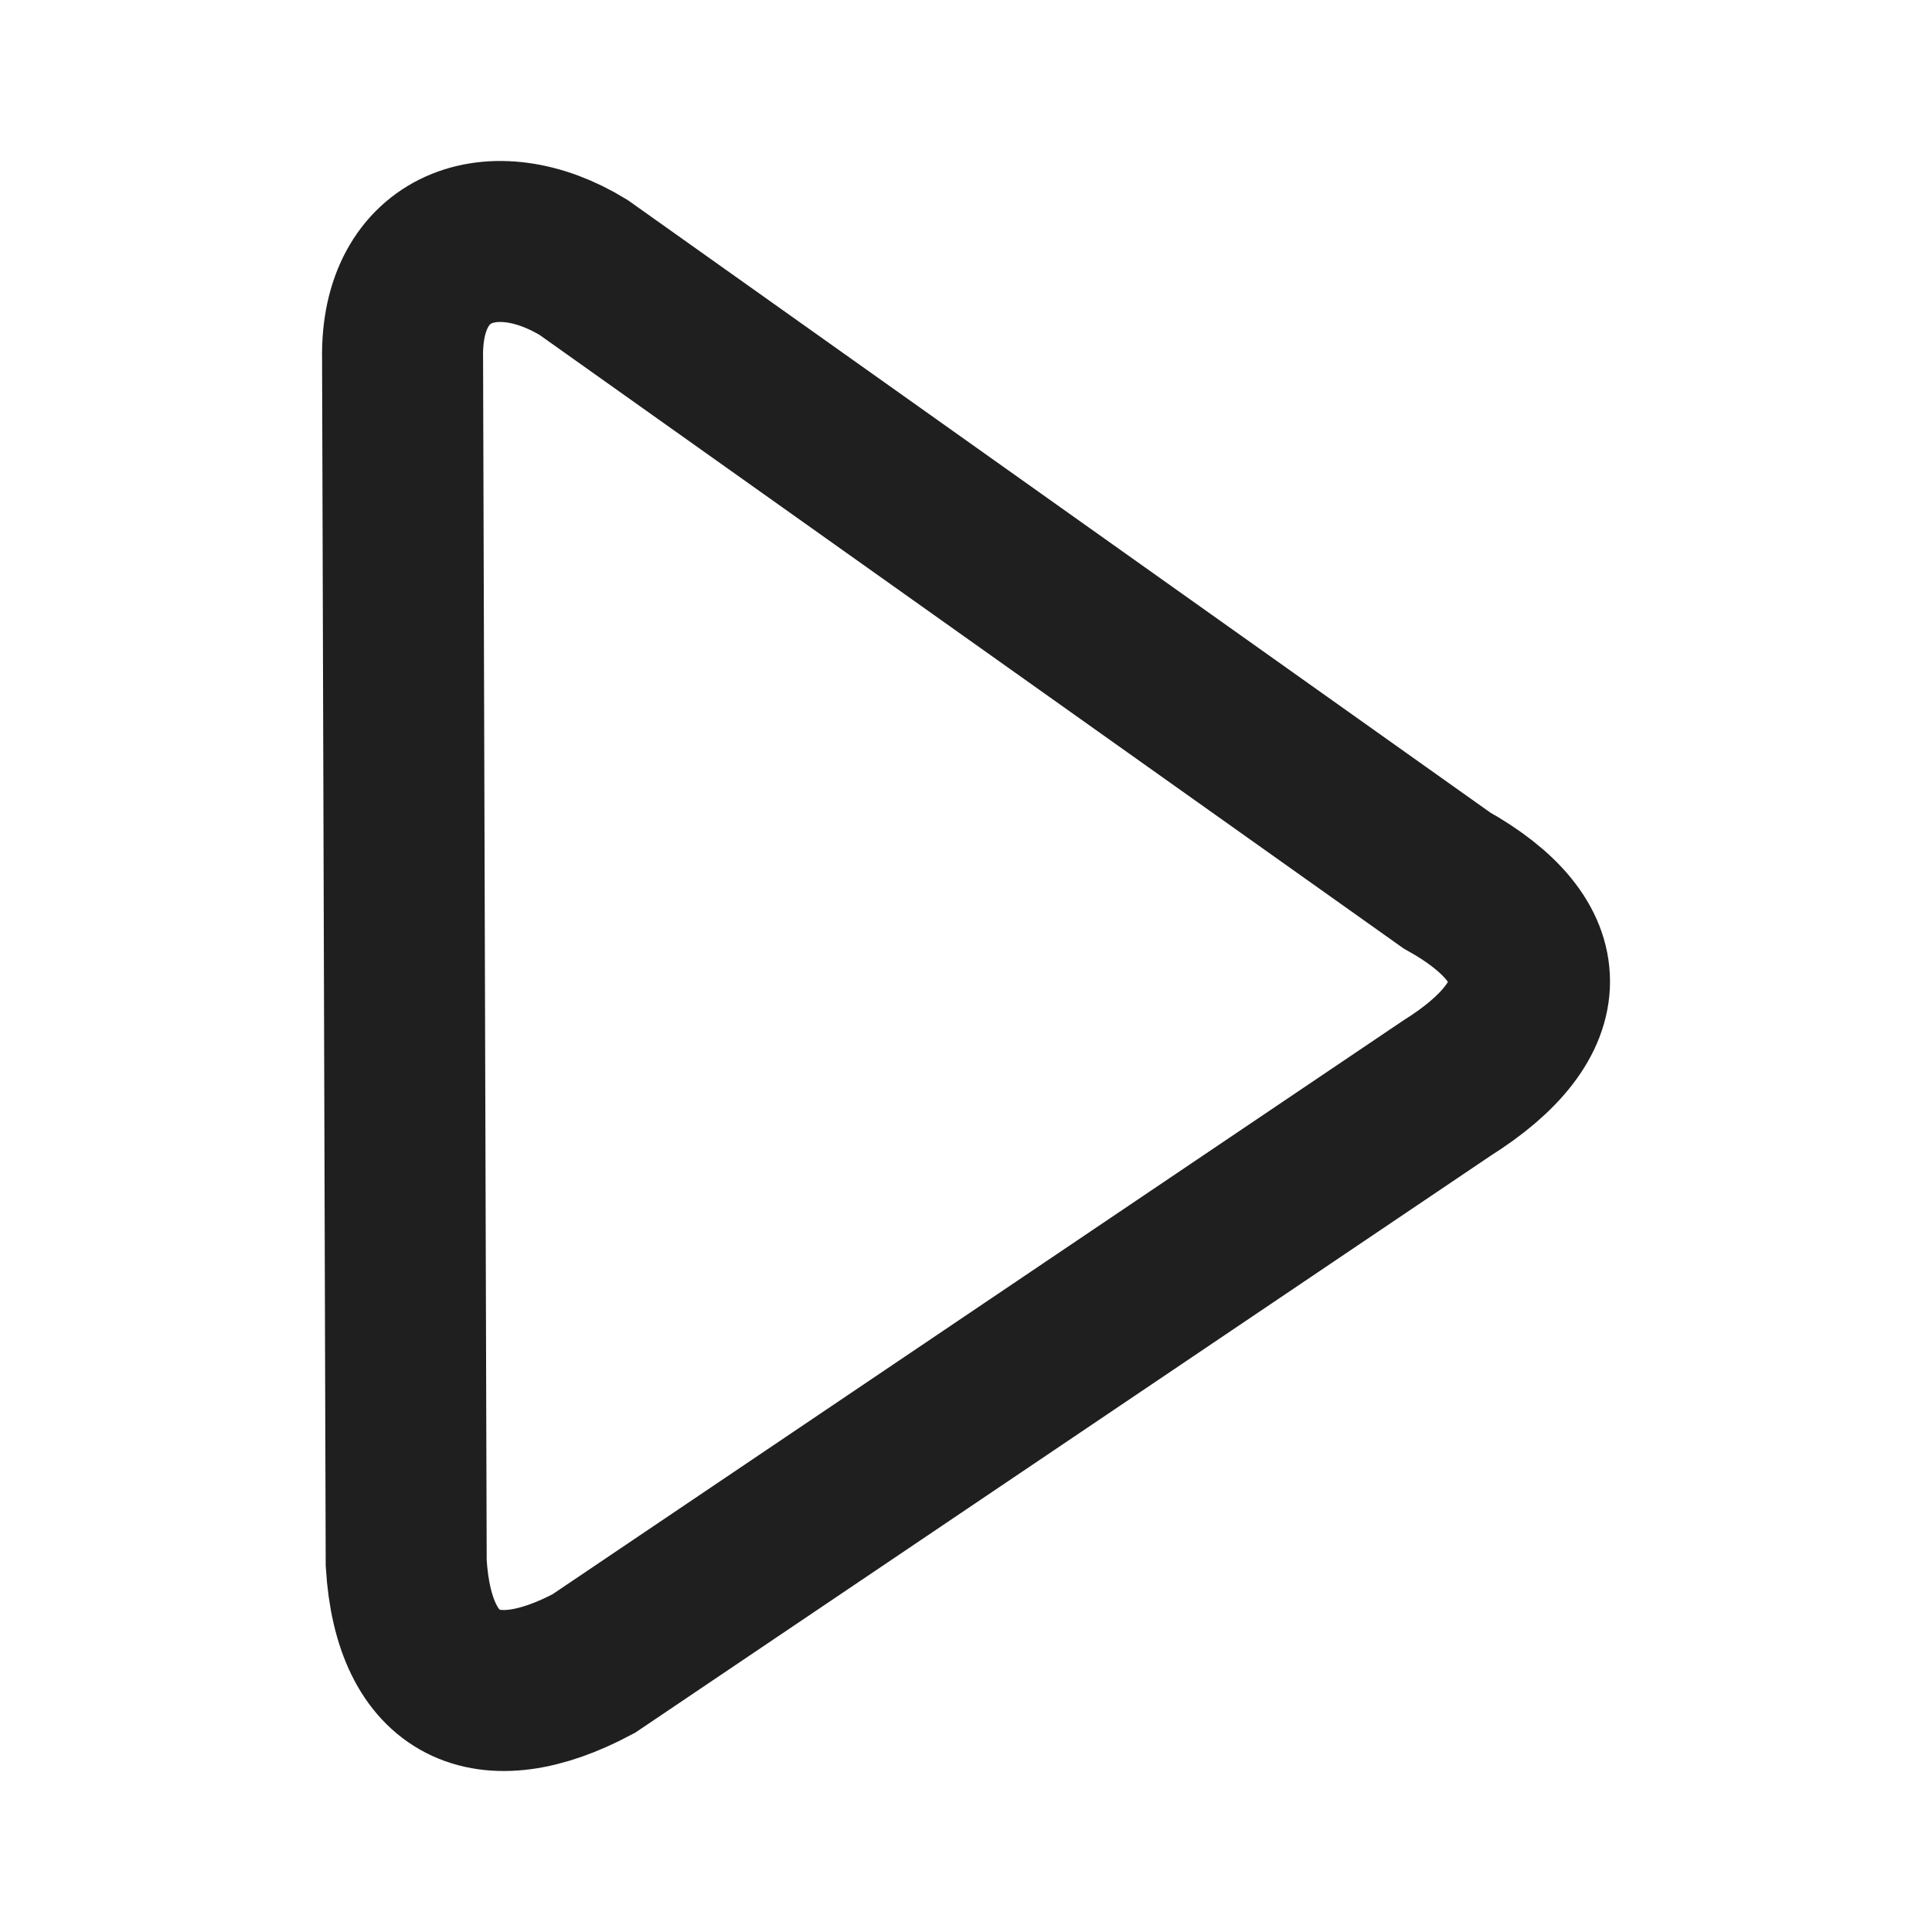
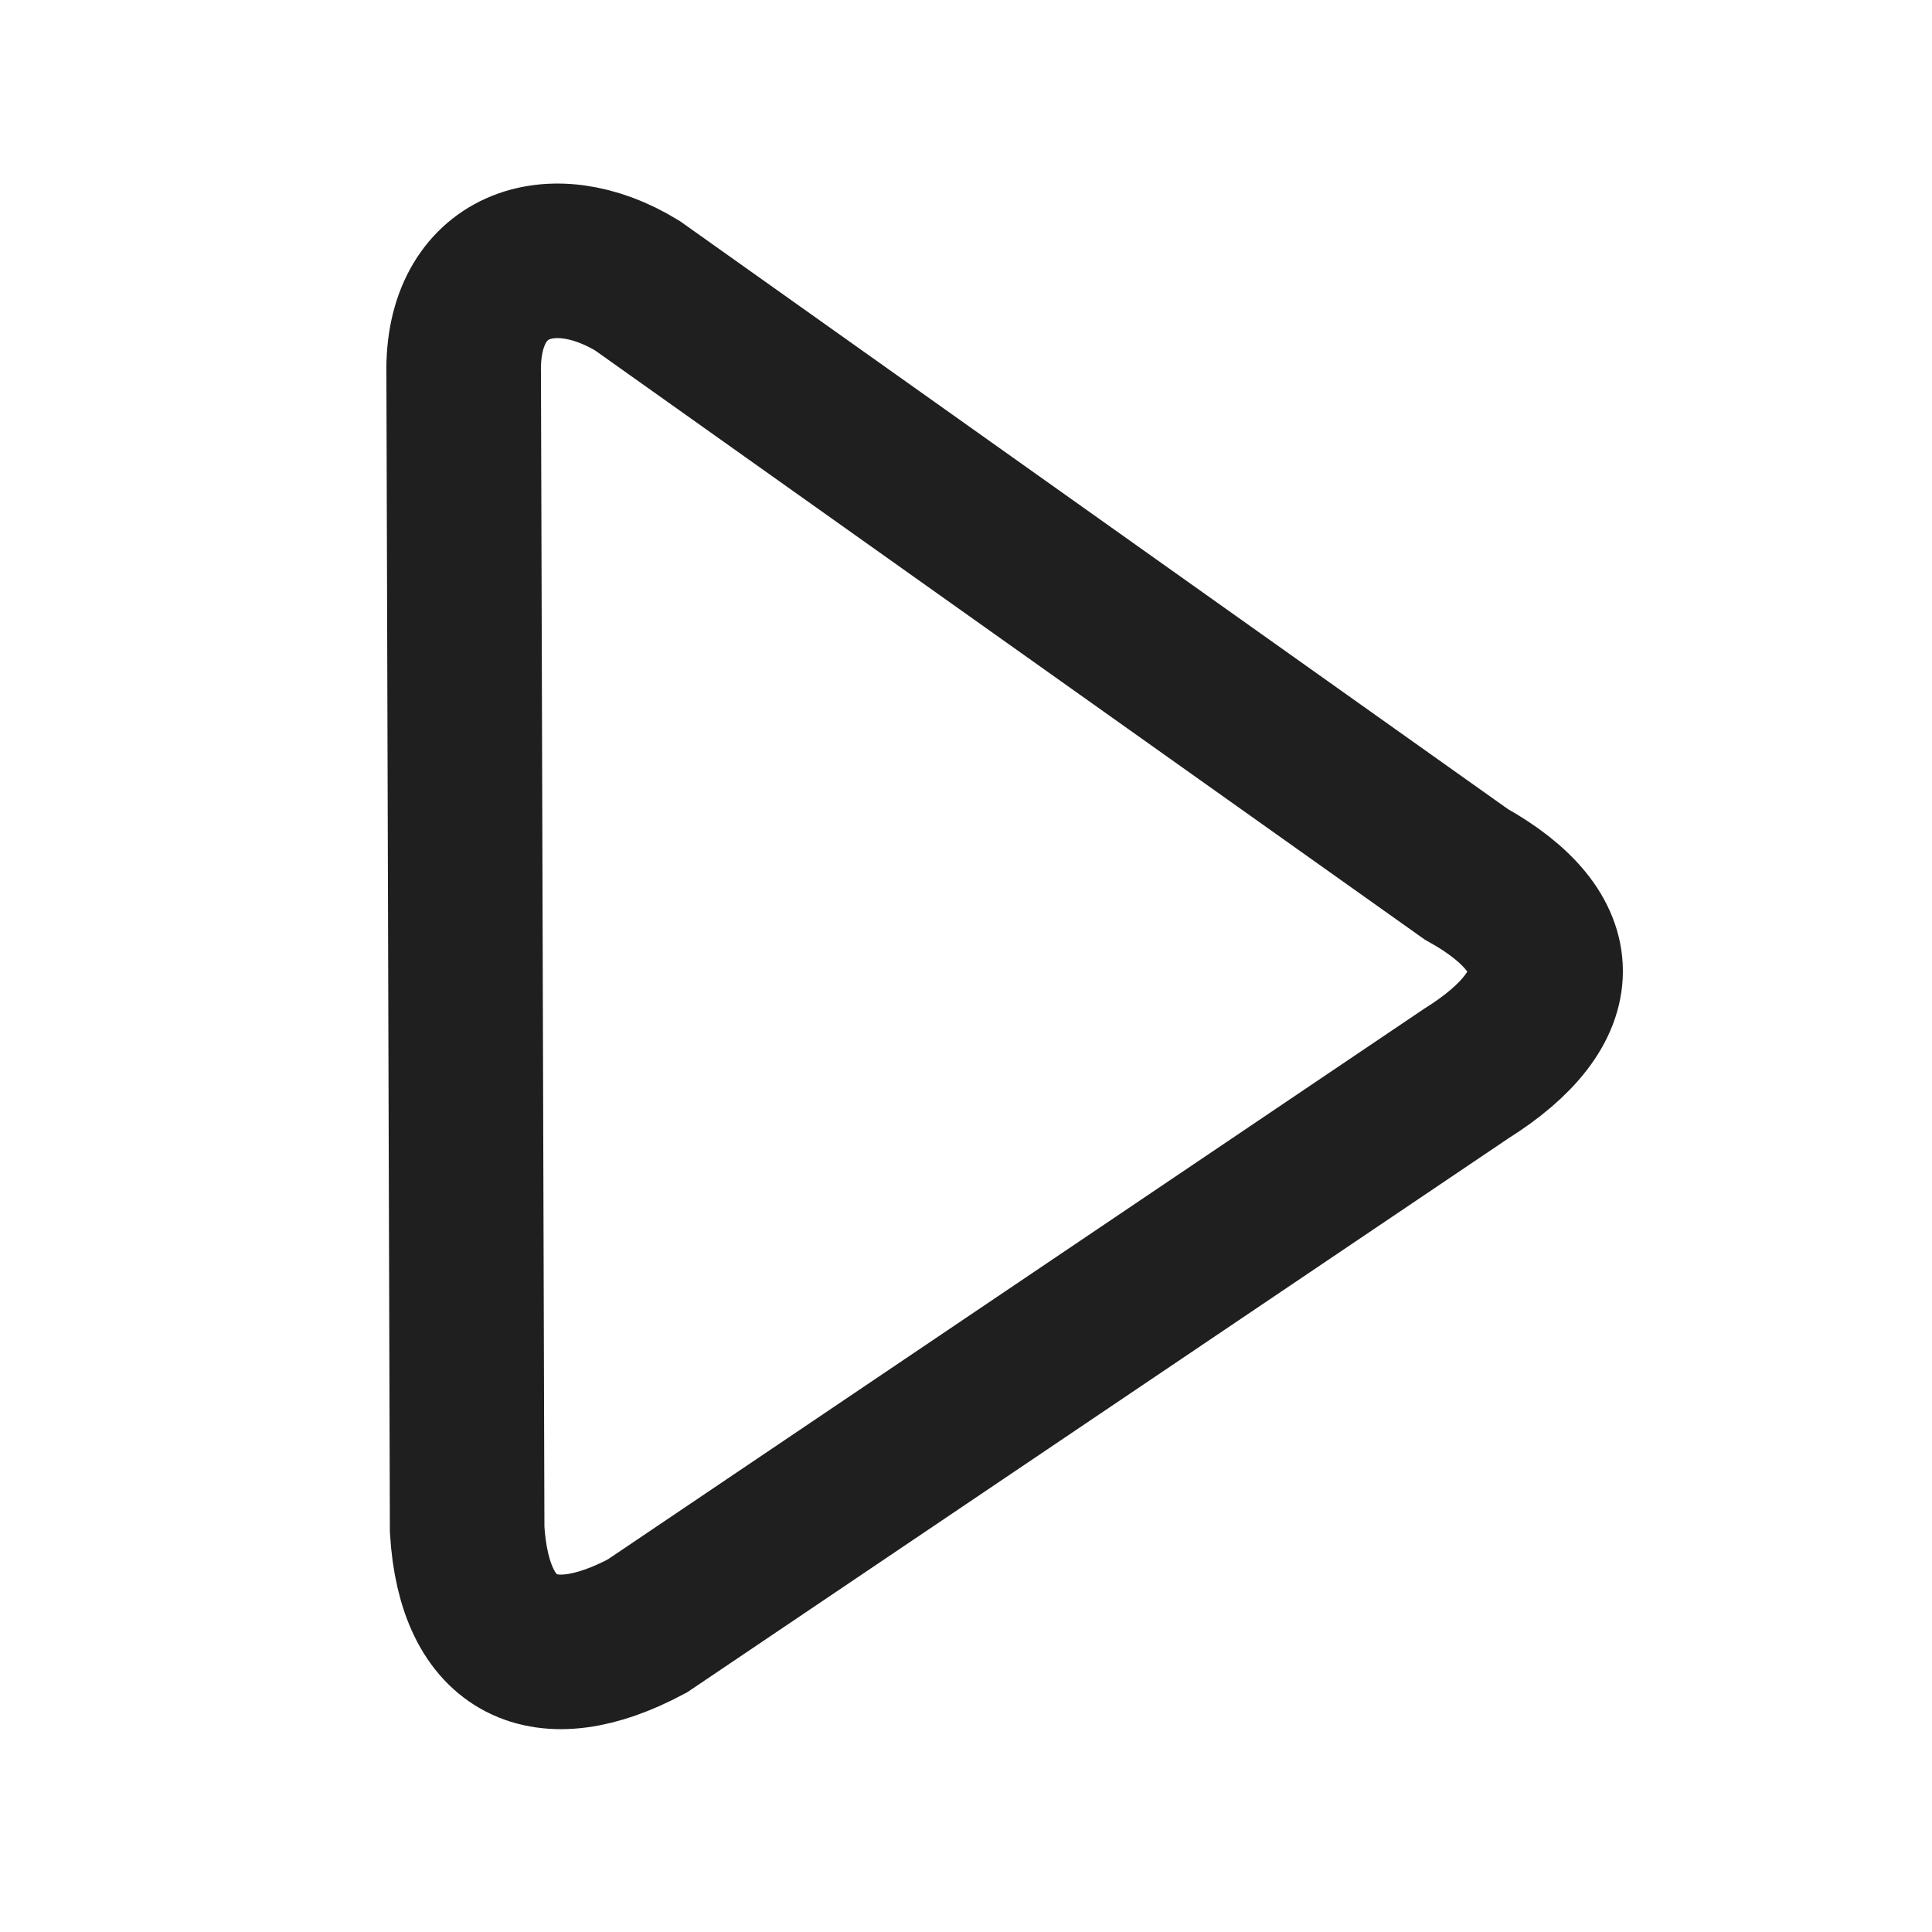
- <svg xmlns="http://www.w3.org/2000/svg" width="24" height="24" viewBox="0 0 24 24" fill="none">
-   <path d="M17.973 10.937C19.34 11.699 19.345 12.657 17.973 13.518L7.376 20.665C6.045 21.375 5.14 20.956 5.046 19.418L5.001 4.46C4.971 3.044 6.137 2.643 7.249 3.322L17.973 10.937Z" stroke="#1F1F1F" stroke-width="2" />
+ <svg xmlns="http://www.w3.org/2000/svg" width="20" height="20" viewBox="0 0 20 20" fill="none">
+   <path d="M15.178 9.05C16.272 9.659 16.276 10.426 15.178 11.114L6.701 16.832C5.636 17.4 4.912 17.065 4.836 15.835L4.8 3.868C4.776 2.735 5.71 2.415 6.599 2.958L15.178 9.05Z" stroke="#1F1F1F" stroke-width="1.6" />
</svg>
